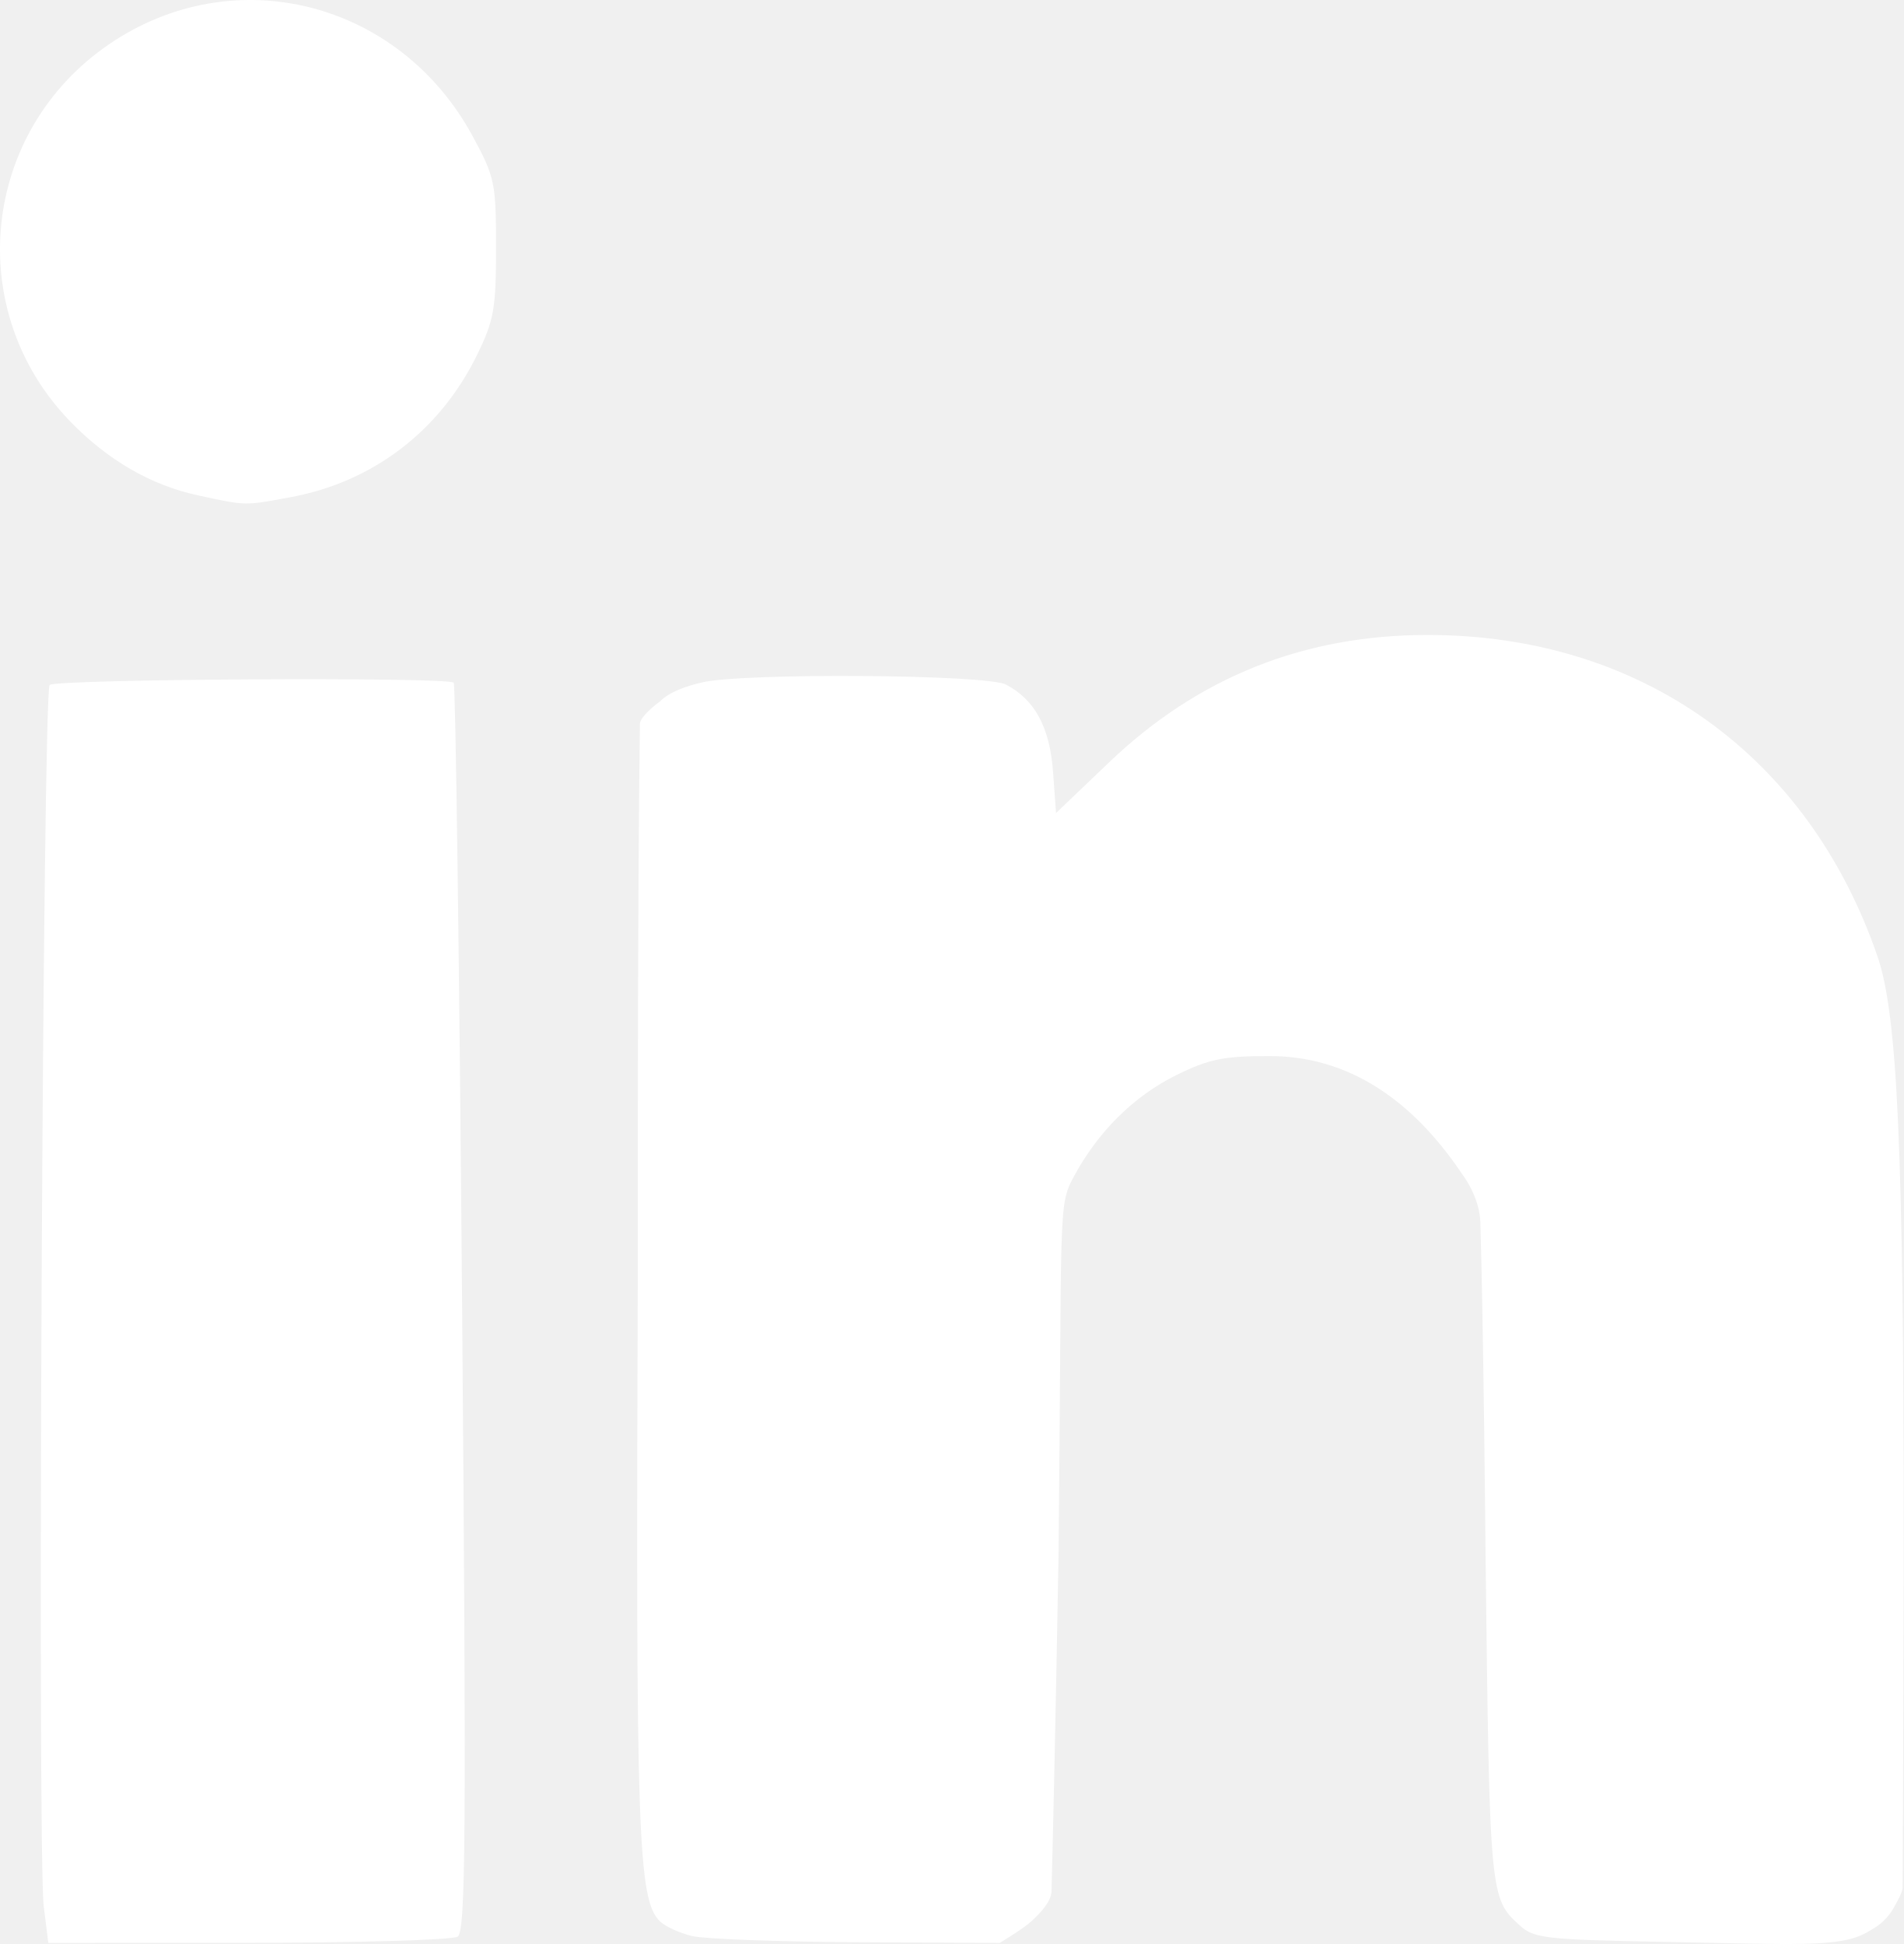
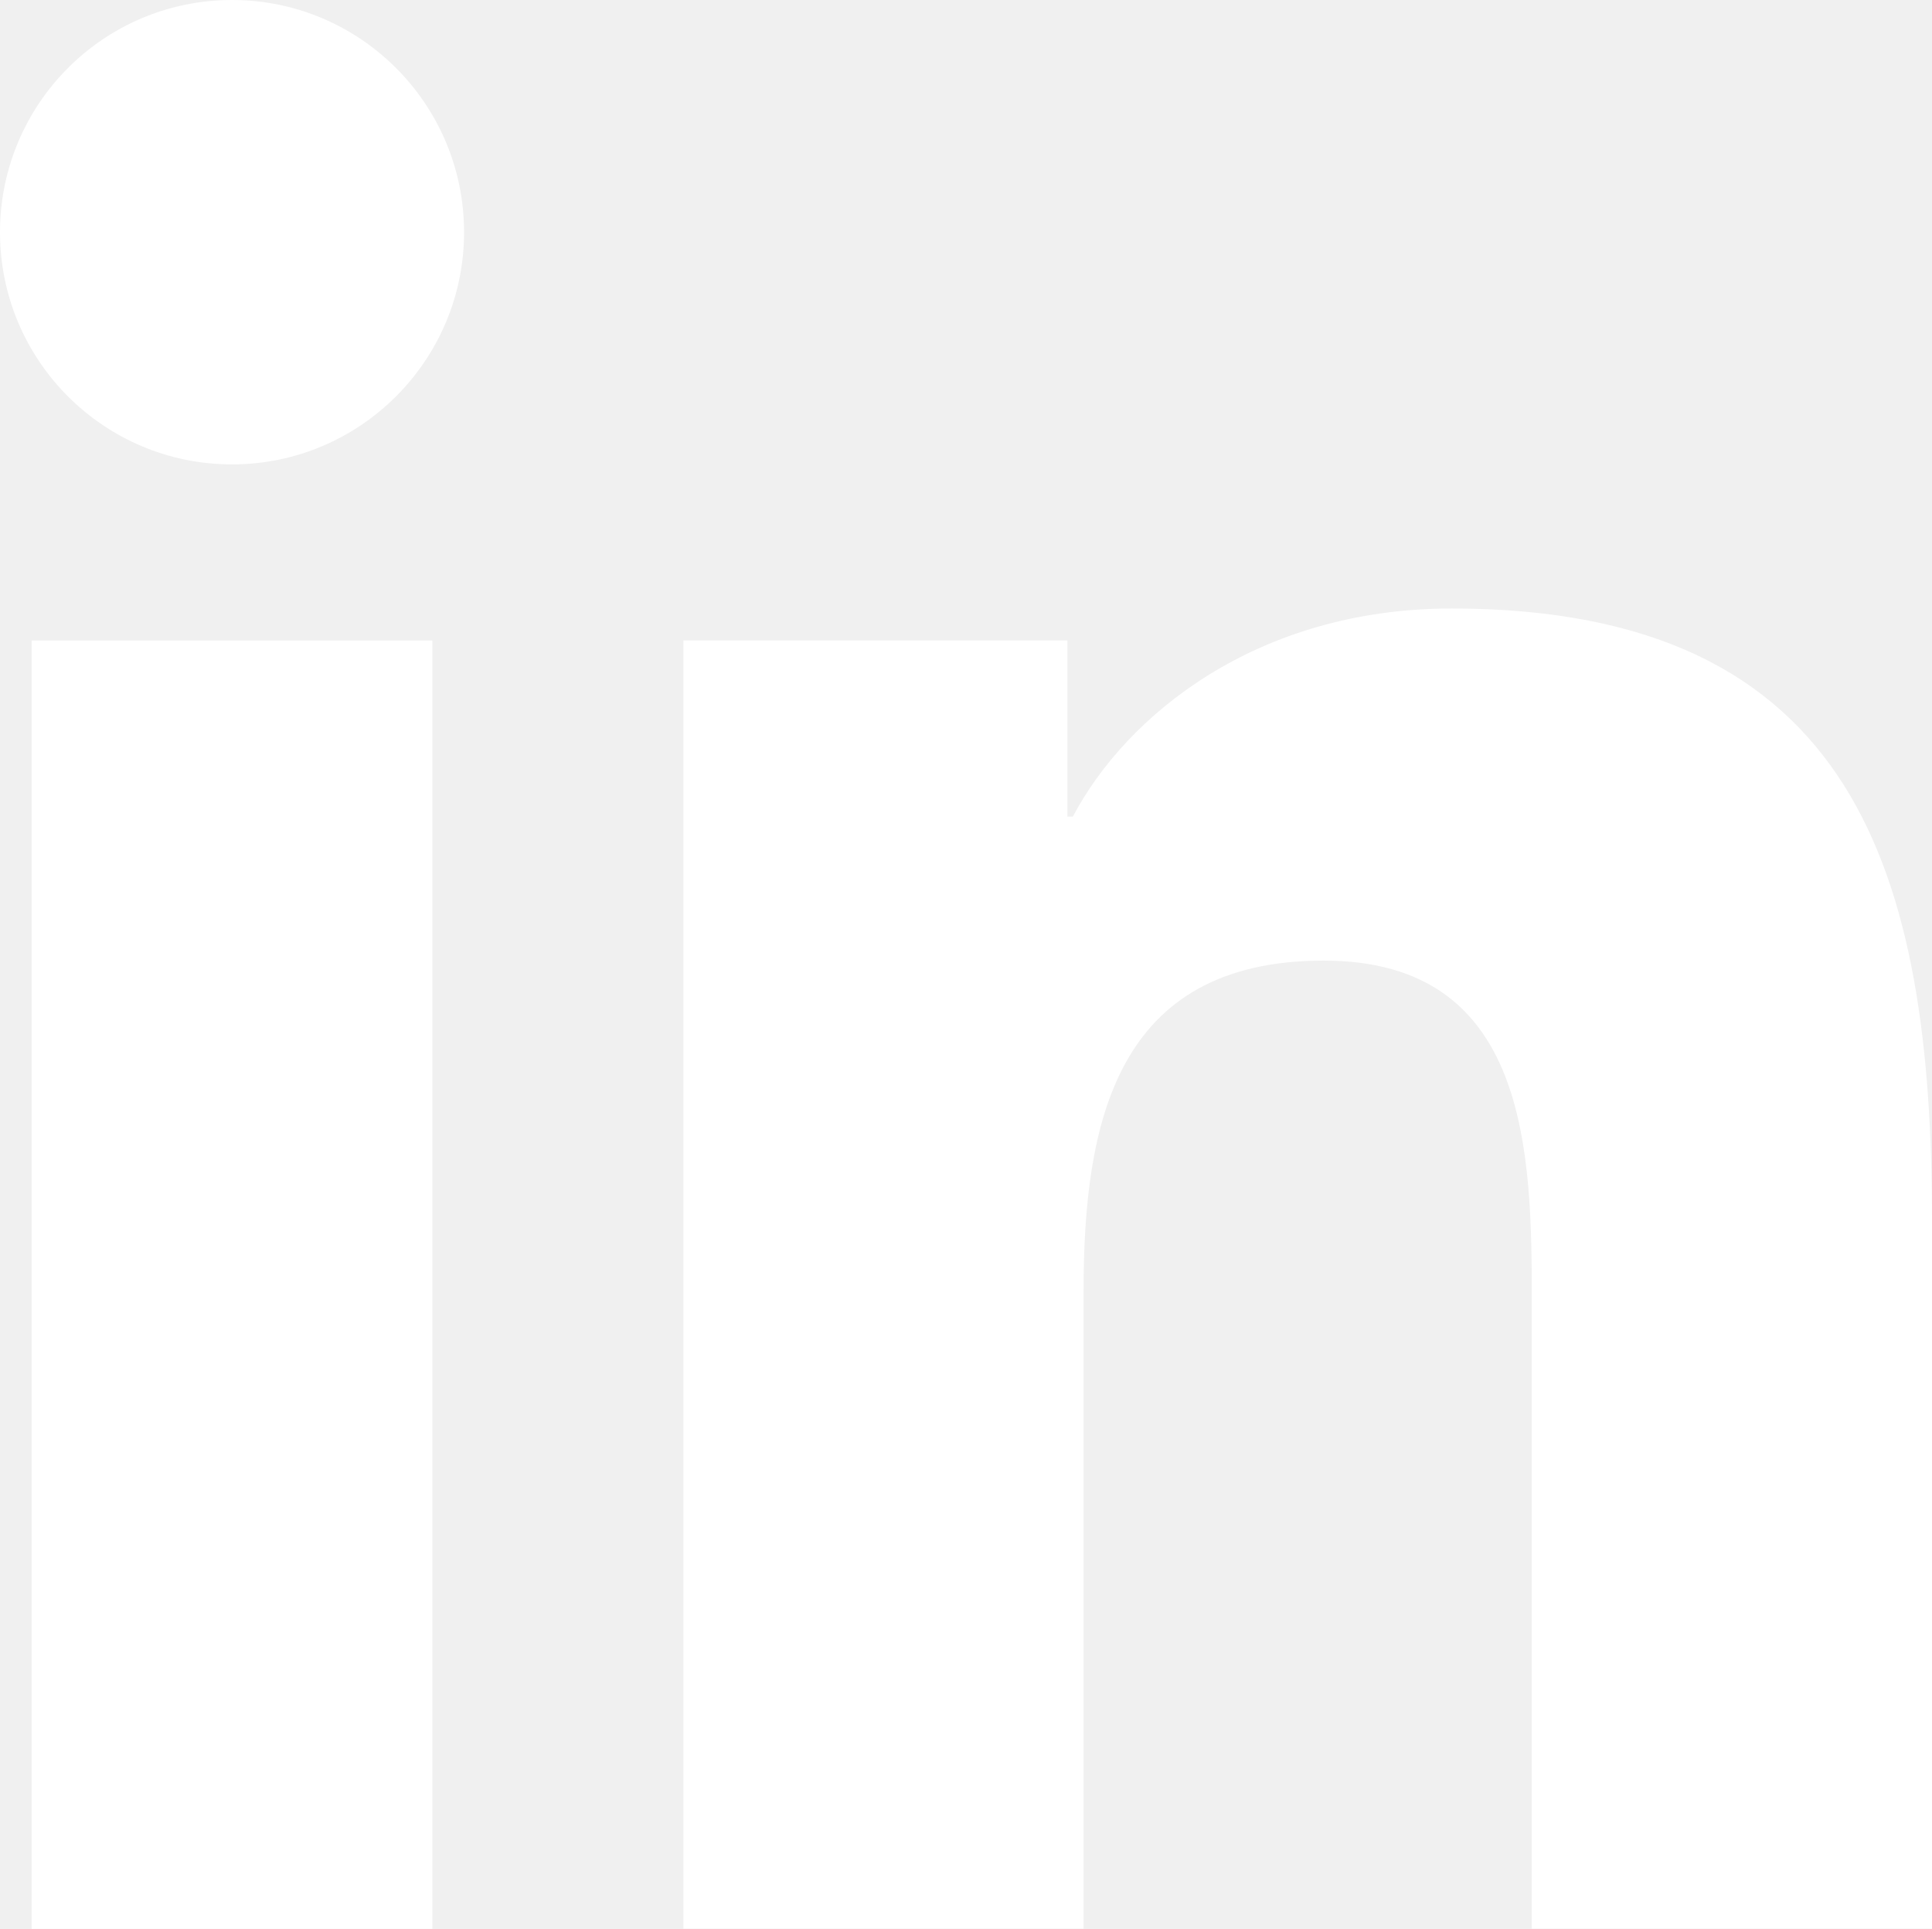
- <svg xmlns="http://www.w3.org/2000/svg" version="1.1" id="svg1" width="255.068" height="260.524" viewBox="0 0 255.068 260.524">
-   <defs id="defs1" />
-   <g id="g1" transform="translate(-17.65648,-50.41819)">
-     <g id="g5" transform="translate(-297.2543,-145.382)" style="fill:#ffffff">
-       <path style="fill:#ffffff;stroke-width:0.918;paint-order:stroke fill markers" d="m 320.773,451.286 c -0.88,-7.042 -0.13,-162.775 0.788,-163.689 0.807,-0.803 53.364,-1.1 54.142,-0.306 0.247,0.252 0.754,37.984 1.126,83.849 0.575,70.835 0.484,83.512 -0.603,84.2 -0.704,0.446 -13.331,0.816 -28.061,0.824 l -26.781,0.014 z" id="path2" />
-       <path style="fill:#ffffff;stroke-width:0.918;paint-order:stroke fill markers" d="m 407.659,455.261 c -1.697,-0.401 -3.656,-1.3 -4.353,-1.998 -2.936,-2.936 -3.227,-11.452 -2.942,-86.139 0,0 -0.059,-49.706 0.283,-74.286 0.016,-1.122 2.724,-3.067 2.724,-3.067 1.309,-1.308 3.649,-2.065 5.622,-2.523 5.599,-1.299 38.032,-1.071 40.671,0.285 3.878,1.993 5.905,5.734 6.336,11.692 l 0.4,5.535 7.155,-6.836 c 11.902,-11.371 26.084,-17.034 42.645,-17.029 28.528,0.008 50.967,16.048 60.267,43.079 2.68,7.79 3.496,25.851 3.511,77.755 0,0 -0.047,30.454 -0.149,46.955 -0.004,0.73 -0.63,1.766 -1.169,2.75 -0.538,0.983 -1.242,1.648 -1.242,1.648 -0.713,0.756 -1.59,1.236 -2.413,1.705 -3.601,2.046 -9.53,1.575 -27.737,1.239 -15.086,-0.278 -16.842,-0.479 -18.668,-2.133 -4.111,-3.724 -4.106,-3.674 -4.656,-50.493 0,0 -0.26,-29.446 -0.691,-43.839 -0.103,-3.446 -2.472,-6.463 -2.472,-6.463 -5.507,-8.21 -13.761,-15.747 -25.693,-15.77 -6.189,-0.012 -8.16,0.387 -12.539,2.538 -5.708,2.803 -10.569,7.626 -13.808,13.699 -2.092,3.922 -1.537,4.256 -1.996,50.218 0,0 -0.441,26.049 -0.948,45.464 -0.037,1.426 -1.556,2.986 -2.698,4.033 -1.143,1.047 -4.24,2.897 -4.24,2.897 l -19.059,-0.094 c -10.483,-0.052 -20.447,-0.422 -22.144,-0.823 z" id="path3" />
-       <path style="fill:#ffffff;stroke-width:0.918;paint-order:stroke fill markers" d="m 341.419,262.18 c -6.279,-1.353 -12.103,-4.728 -17.124,-9.924 -14.394,-14.895 -11.909,-38.831 5.247,-50.538 16.714,-11.405 38.864,-5.803 48.687,12.316 2.981,5.498 3.142,6.263 3.142,14.973 0,8.201 -0.275,9.738 -2.577,14.427 -4.977,10.135 -13.937,16.96 -24.935,18.993 -6.285,1.162 -5.863,1.17 -12.441,-0.247 z" id="path4" />
+ <svg xmlns="http://www.w3.org/2000/svg" version="1.1" width="140.5" height="140.264" viewBox="0 0 140.5 140.264" xml:space="preserve" id="svg3">
+   <defs id="defs3" />
+   <g style="opacity:1;fill:none;fill-rule:nonzero;stroke:none;stroke-width:0;stroke-linecap:butt;stroke-linejoin:miter;stroke-miterlimit:10;stroke-dasharray:none" transform="matrix(2.81,0,0,2.81,-56.2,-56.32364)" id="g3">
+     <g id="g4">
+       <rect x="20.82" y="36.62" rx="0" ry="0" width="10.37" height="33.34" style="opacity:1;fill:#ffffff;fill-rule:nonzero;stroke:none;stroke-width:1;stroke-linecap:butt;stroke-linejoin:miter;stroke-miterlimit:10;stroke-dasharray:none" id="rect1" />
+       <path d="M 26.005,32.062 C 22.685,32.062 20,29.37 20,26.055 c 0,-3.318 2.685,-6.011 6.005,-6.011 3.313,0 6.005,2.692 6.005,6.011 0,3.315 -2.693,6.007 -6.005,6.007 z" style="opacity:1;fill:#ffffff;fill-rule:nonzero;stroke:none;stroke-width:1;stroke-linecap:butt;stroke-linejoin:miter;stroke-miterlimit:10;stroke-dasharray:none" stroke-linecap="round" id="path2" />
+       <path d="M 70,69.956 H 59.643 V 53.743 c 0,-3.867 -0.067,-8.84 -5.385,-8.84 -5.392,0 -6.215,4.215 -6.215,8.562 V 69.956 H 37.686 V 36.617 h 9.939 v 4.559 h 0.141 c 1.383,-2.622 4.764,-5.385 9.804,-5.385 10.493,0 12.43,6.903 12.43,15.88 z" style="opacity:1;fill:#ffffff;fill-rule:nonzero;stroke:none;stroke-width:1;stroke-linecap:butt;stroke-linejoin:miter;stroke-miterlimit:10;stroke-dasharray:none" stroke-linecap="round" id="path3" />
    </g>
  </g>
</svg>
